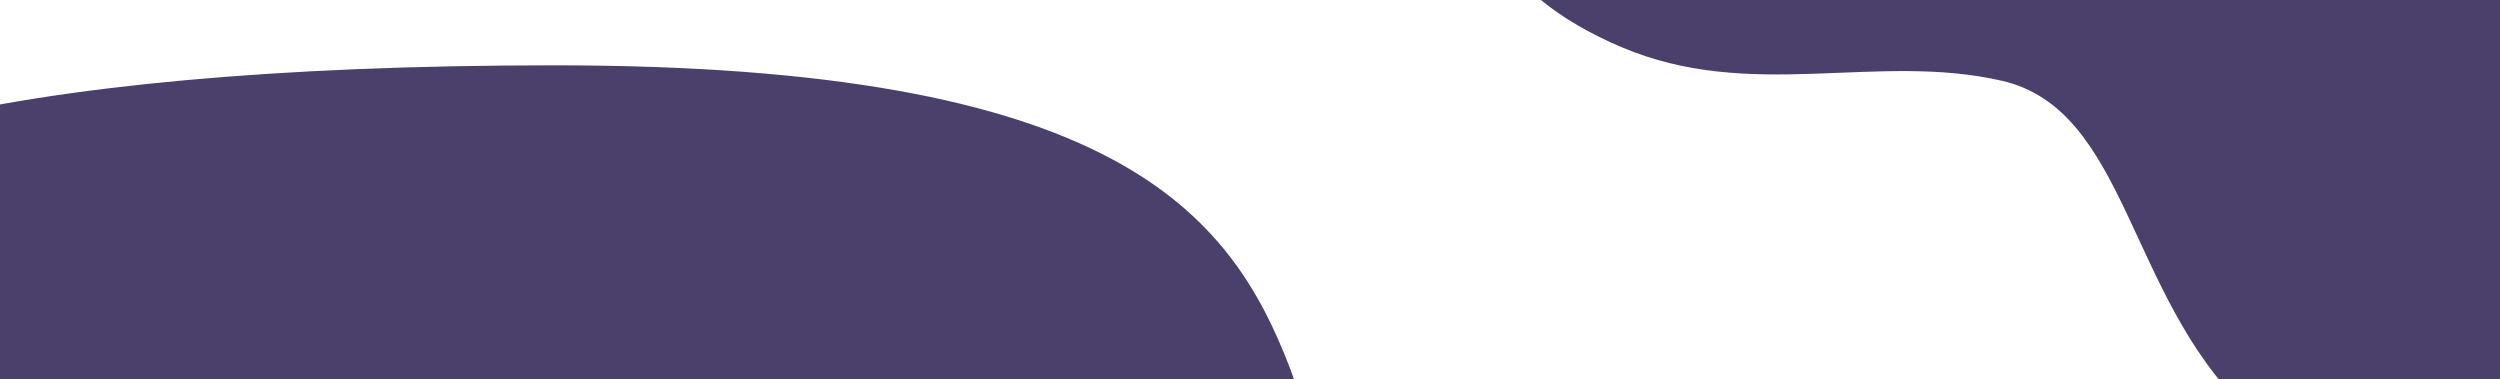
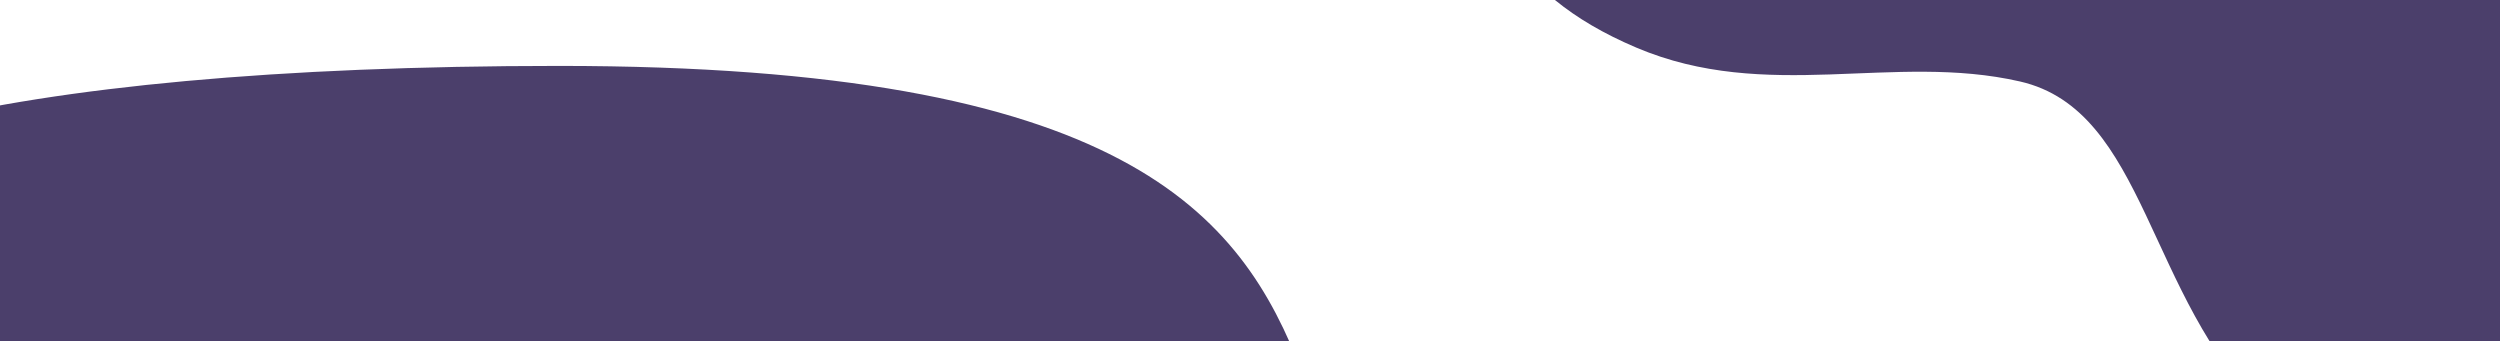
- <svg xmlns="http://www.w3.org/2000/svg" width="1110" height="168">
+ <svg xmlns="http://www.w3.org/2000/svg" width="1100" height="150">
  <path fill="#4B3F6B" fill-rule="evenodd" d="M647-93.924c0 52.724 15.5 90.486 73 114.877 57.5 24.391 113.055 2.134 168.786 14.894 55.731 12.76 55.731 94.962 108.214 145.549s163.142 62.874 253.12 11.552c89.976-51.322 130.765-171.152 103.88-241.807C1327.115-119.515 1275.593-184 1027-184c-248.593 0-380 37.353-380 90.076zm-781 213c0 52.724 15.5 90.486 73 114.877 57.5 24.391 113.055 2.134 168.786 14.894 55.731 12.76 55.731 94.962 108.214 145.549s163.142 62.874 253.12 11.552C559.095 354.626 599.884 234.796 573 164.141 546.115 93.485 494.593 29 246 29c-248.593 0-380 37.353-380 90.076z" />
</svg>
